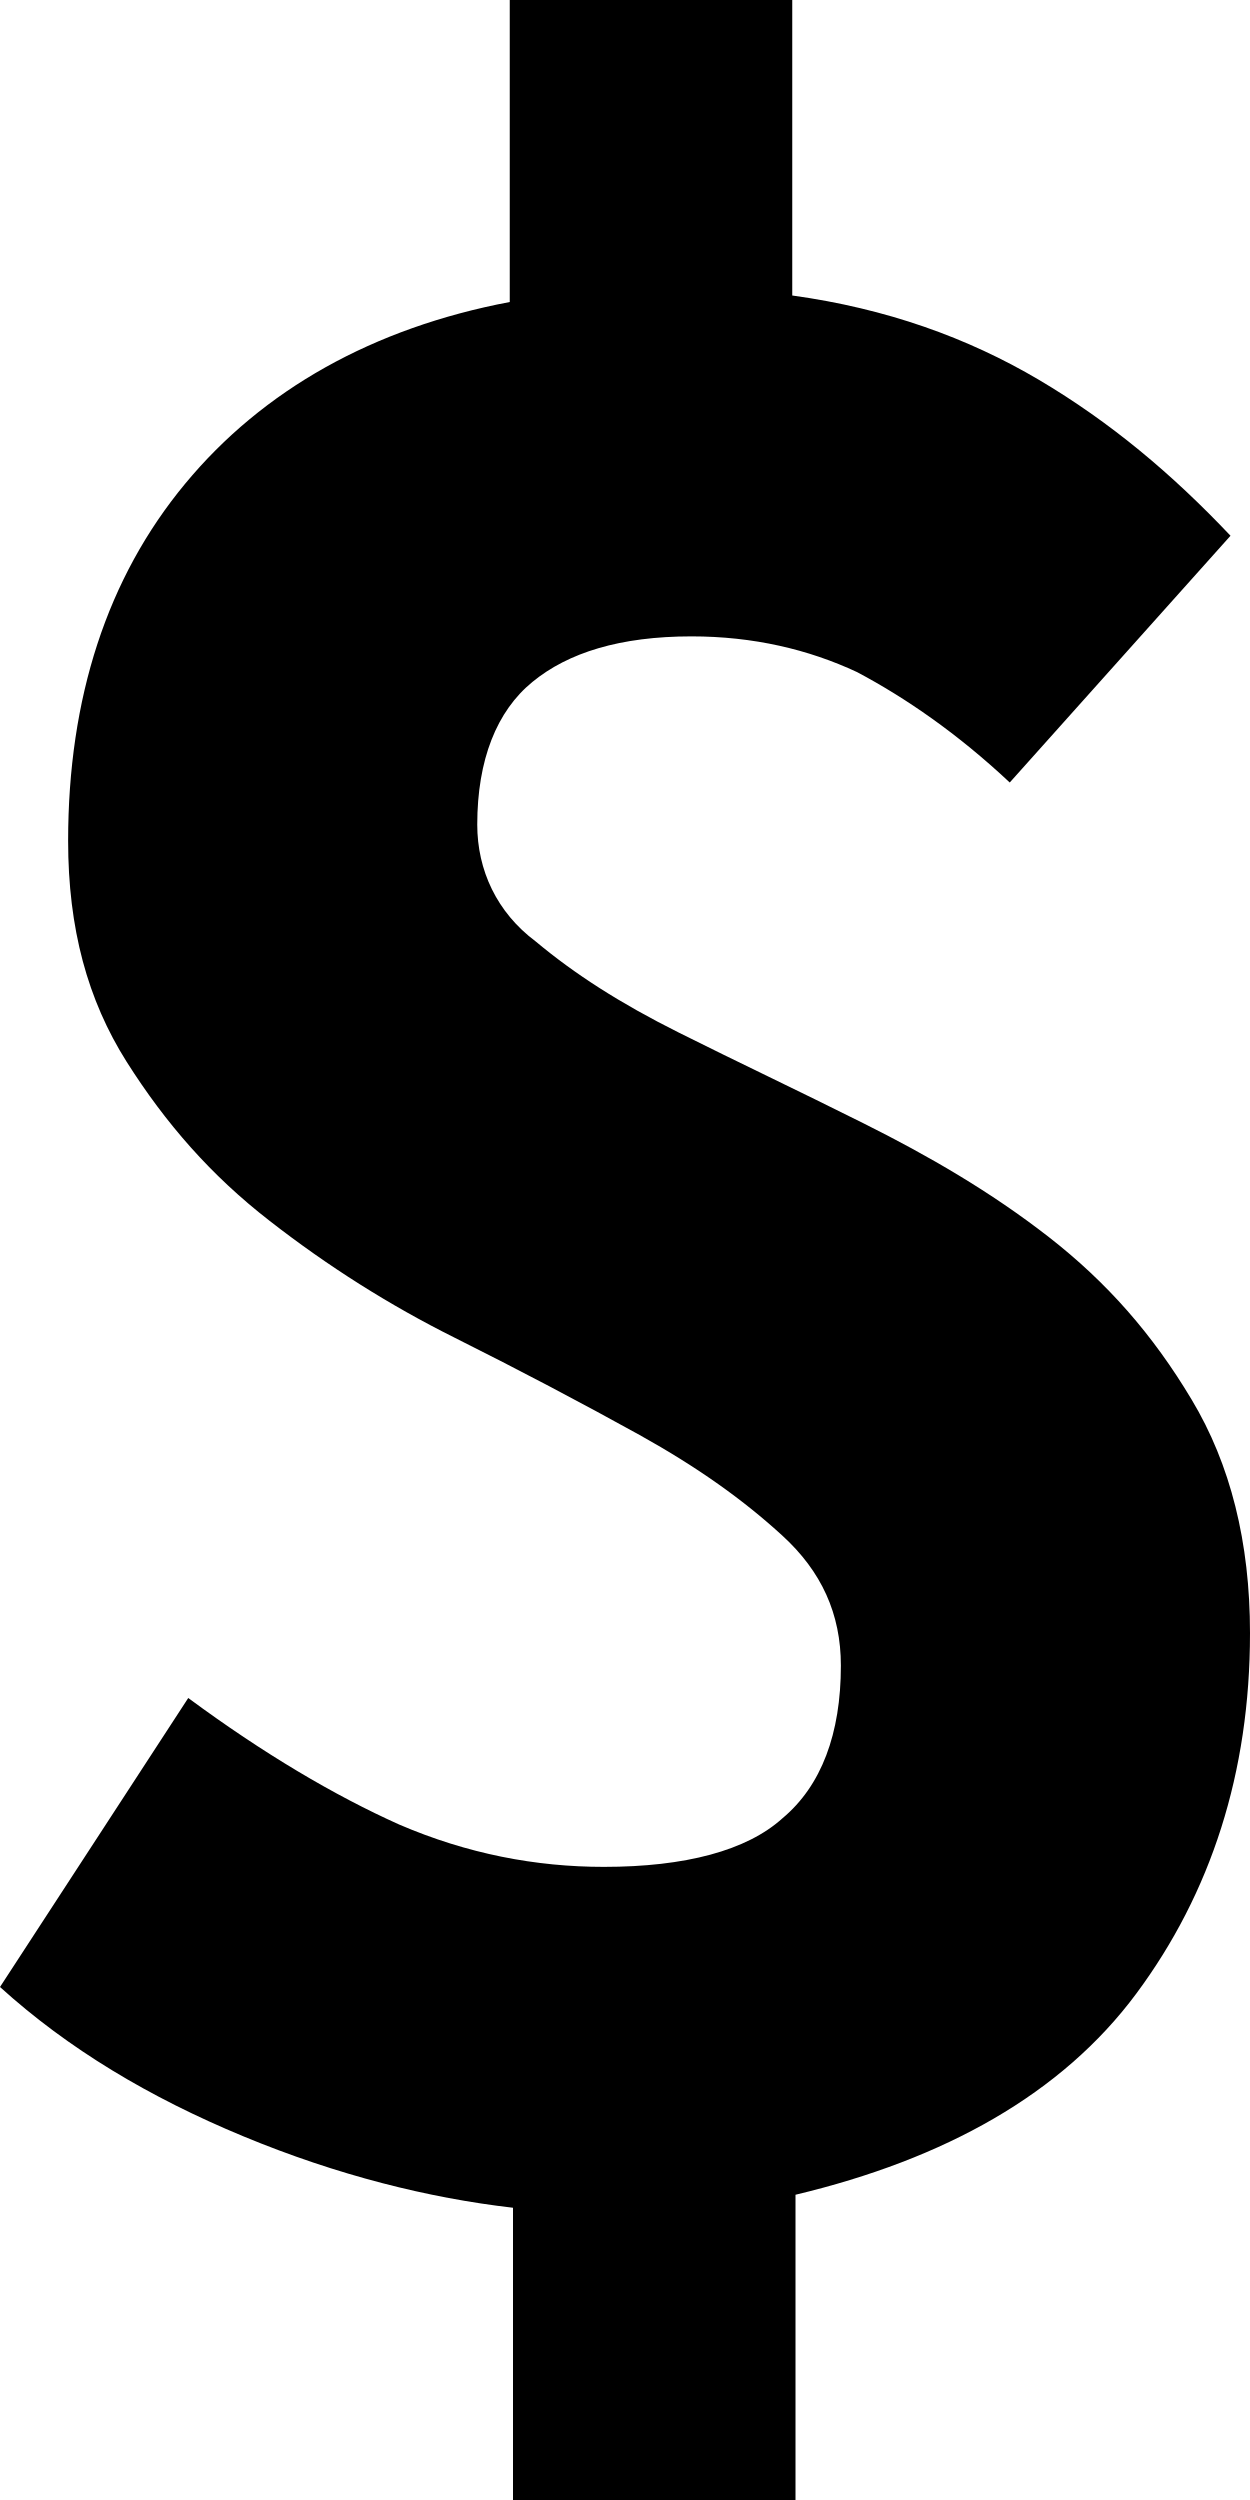
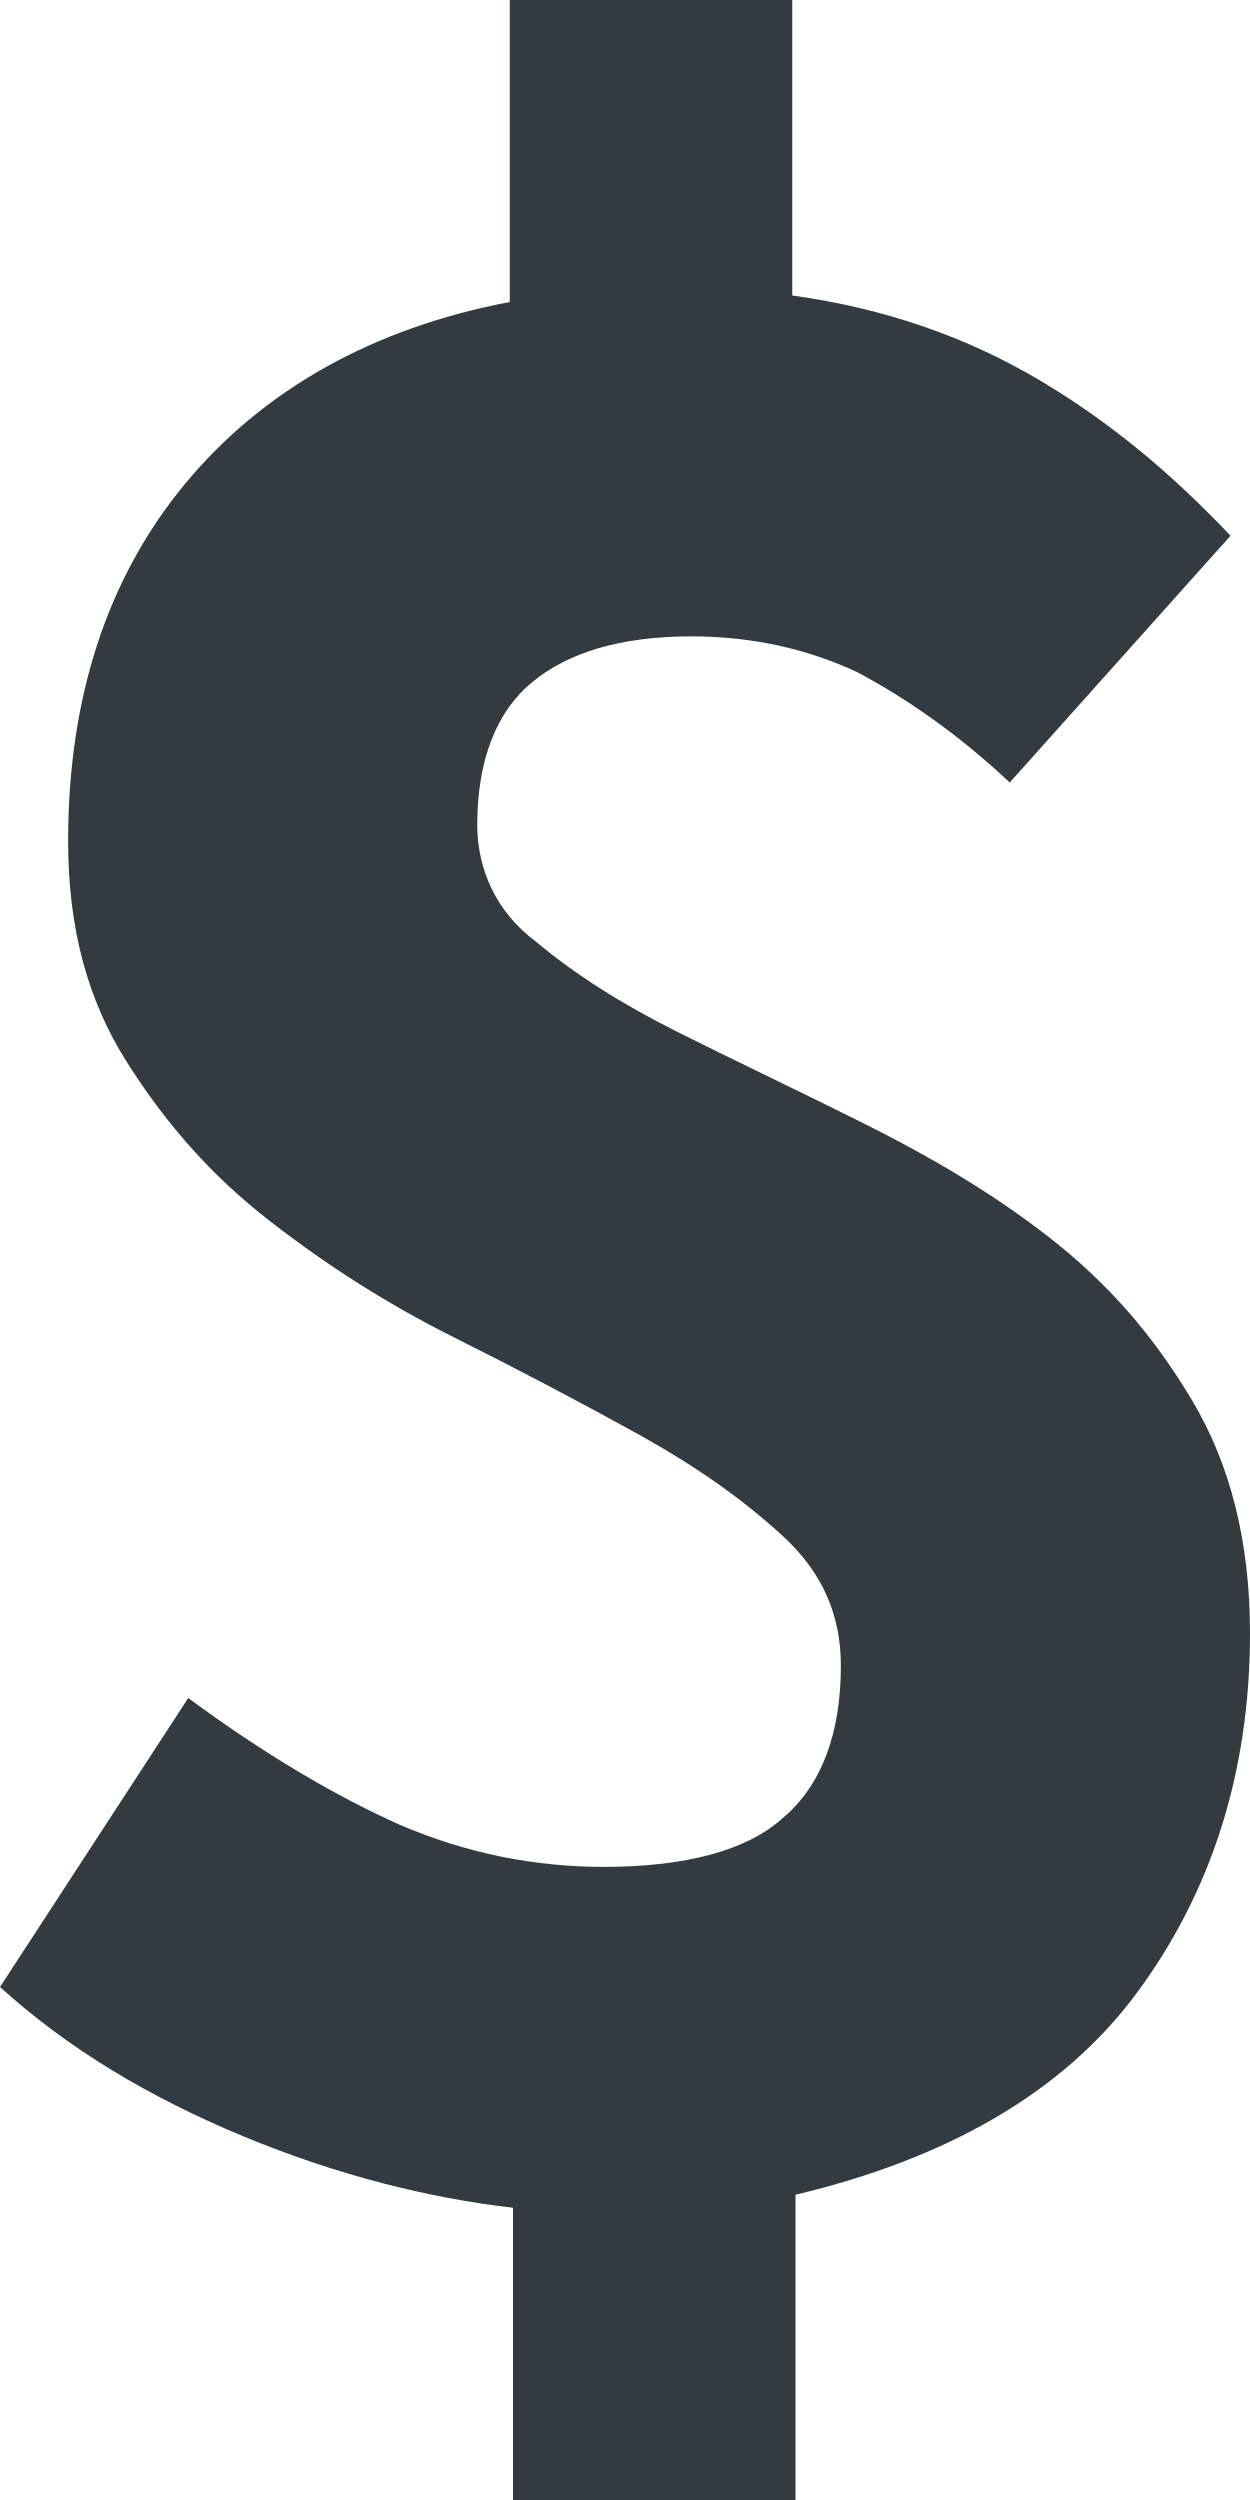
<svg xmlns="http://www.w3.org/2000/svg" width="10" height="20" viewBox="0 0 10 20" fill="none">
-   <path d="M8.078 6.26C7.662 5.87 7.247 5.584 6.857 5.377C6.468 5.195 6.026 5.091 5.532 5.091C4.961 5.091 4.545 5.221 4.26 5.455C3.974 5.688 3.818 6.078 3.818 6.597C3.818 6.961 3.974 7.299 4.286 7.532C4.597 7.792 4.961 8.026 5.429 8.26C5.896 8.494 6.39 8.727 6.909 8.987C7.429 9.247 7.922 9.532 8.39 9.896C8.857 10.26 9.221 10.675 9.532 11.195C9.844 11.714 10 12.338 10 13.065C10 14.182 9.688 15.143 9.091 15.948C8.494 16.753 7.558 17.273 6.364 17.558V20H4.104V17.662C3.429 17.584 2.701 17.403 1.948 17.091C1.195 16.779 0.545 16.39 0 15.896L1.506 13.584C2.104 14.026 2.675 14.364 3.195 14.597C3.74 14.831 4.286 14.935 4.831 14.935C5.481 14.935 5.974 14.805 6.26 14.546C6.571 14.286 6.727 13.87 6.727 13.325C6.727 12.909 6.571 12.571 6.26 12.286C5.948 12 5.584 11.74 5.117 11.48C4.649 11.221 4.156 10.961 3.636 10.701C3.117 10.442 2.623 10.13 2.156 9.766C1.688 9.403 1.325 8.987 1.013 8.494C0.701 8 0.545 7.429 0.545 6.727C0.545 5.584 0.857 4.623 1.481 3.87C2.104 3.117 2.987 2.623 4.078 2.416V0H6.338V2.364C7.091 2.468 7.74 2.701 8.312 3.039C8.883 3.377 9.377 3.792 9.844 4.286L8.078 6.26Z" fill="black" />
+   <path d="M8.078 6.26C7.662 5.87 7.247 5.584 6.857 5.377C6.468 5.195 6.026 5.091 5.532 5.091C4.961 5.091 4.545 5.221 4.26 5.455C3.974 5.688 3.818 6.078 3.818 6.597C3.818 6.961 3.974 7.299 4.286 7.532C4.597 7.792 4.961 8.026 5.429 8.26C5.896 8.494 6.39 8.727 6.909 8.987C7.429 9.247 7.922 9.532 8.39 9.896C8.857 10.26 9.221 10.675 9.532 11.195C9.844 11.714 10 12.338 10 13.065C10 14.182 9.688 15.143 9.091 15.948C8.494 16.753 7.558 17.273 6.364 17.558V20H4.104V17.662C3.429 17.584 2.701 17.403 1.948 17.091C1.195 16.779 0.545 16.39 0 15.896L1.506 13.584C2.104 14.026 2.675 14.364 3.195 14.597C3.74 14.831 4.286 14.935 4.831 14.935C5.481 14.935 5.974 14.805 6.26 14.546C6.571 14.286 6.727 13.87 6.727 13.325C6.727 12.909 6.571 12.571 6.26 12.286C5.948 12 5.584 11.74 5.117 11.48C4.649 11.221 4.156 10.961 3.636 10.701C3.117 10.442 2.623 10.13 2.156 9.766C1.688 9.403 1.325 8.987 1.013 8.494C0.701 8 0.545 7.429 0.545 6.727C0.545 5.584 0.857 4.623 1.481 3.87C2.104 3.117 2.987 2.623 4.078 2.416V0H6.338V2.364C7.091 2.468 7.74 2.701 8.312 3.039C8.883 3.377 9.377 3.792 9.844 4.286L8.078 6.26Z" fill="#333B41" />
</svg>
